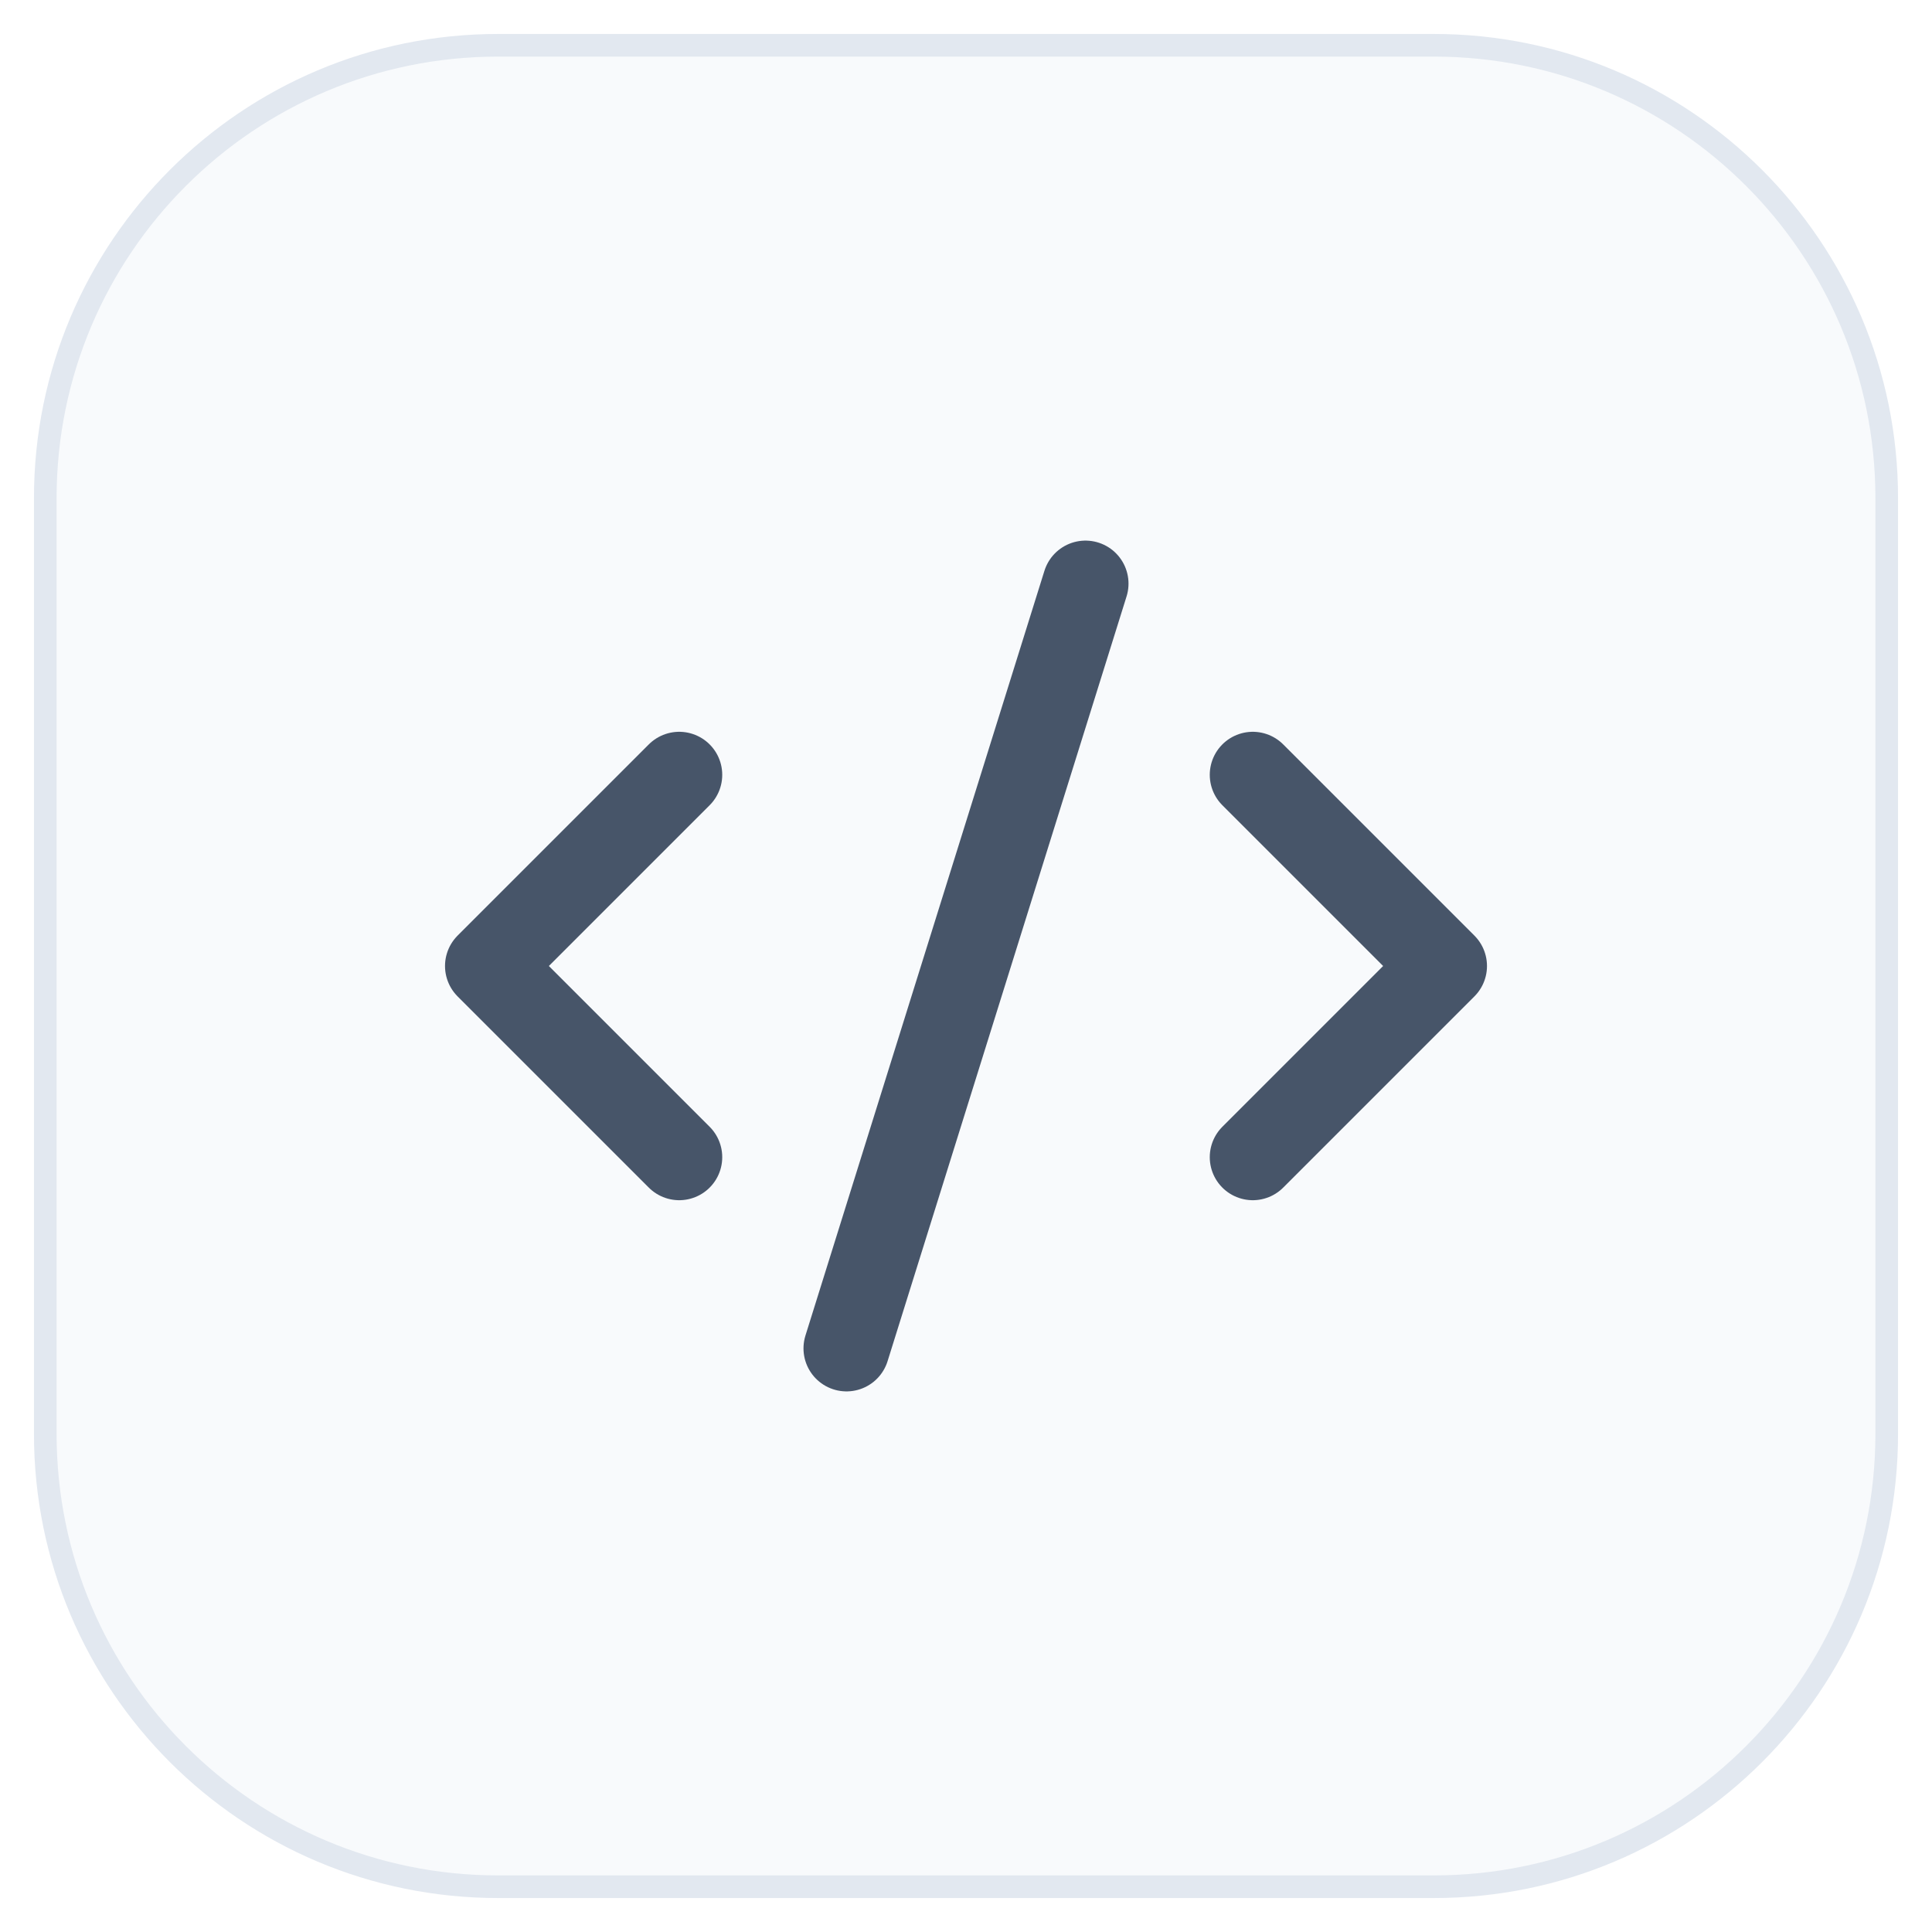
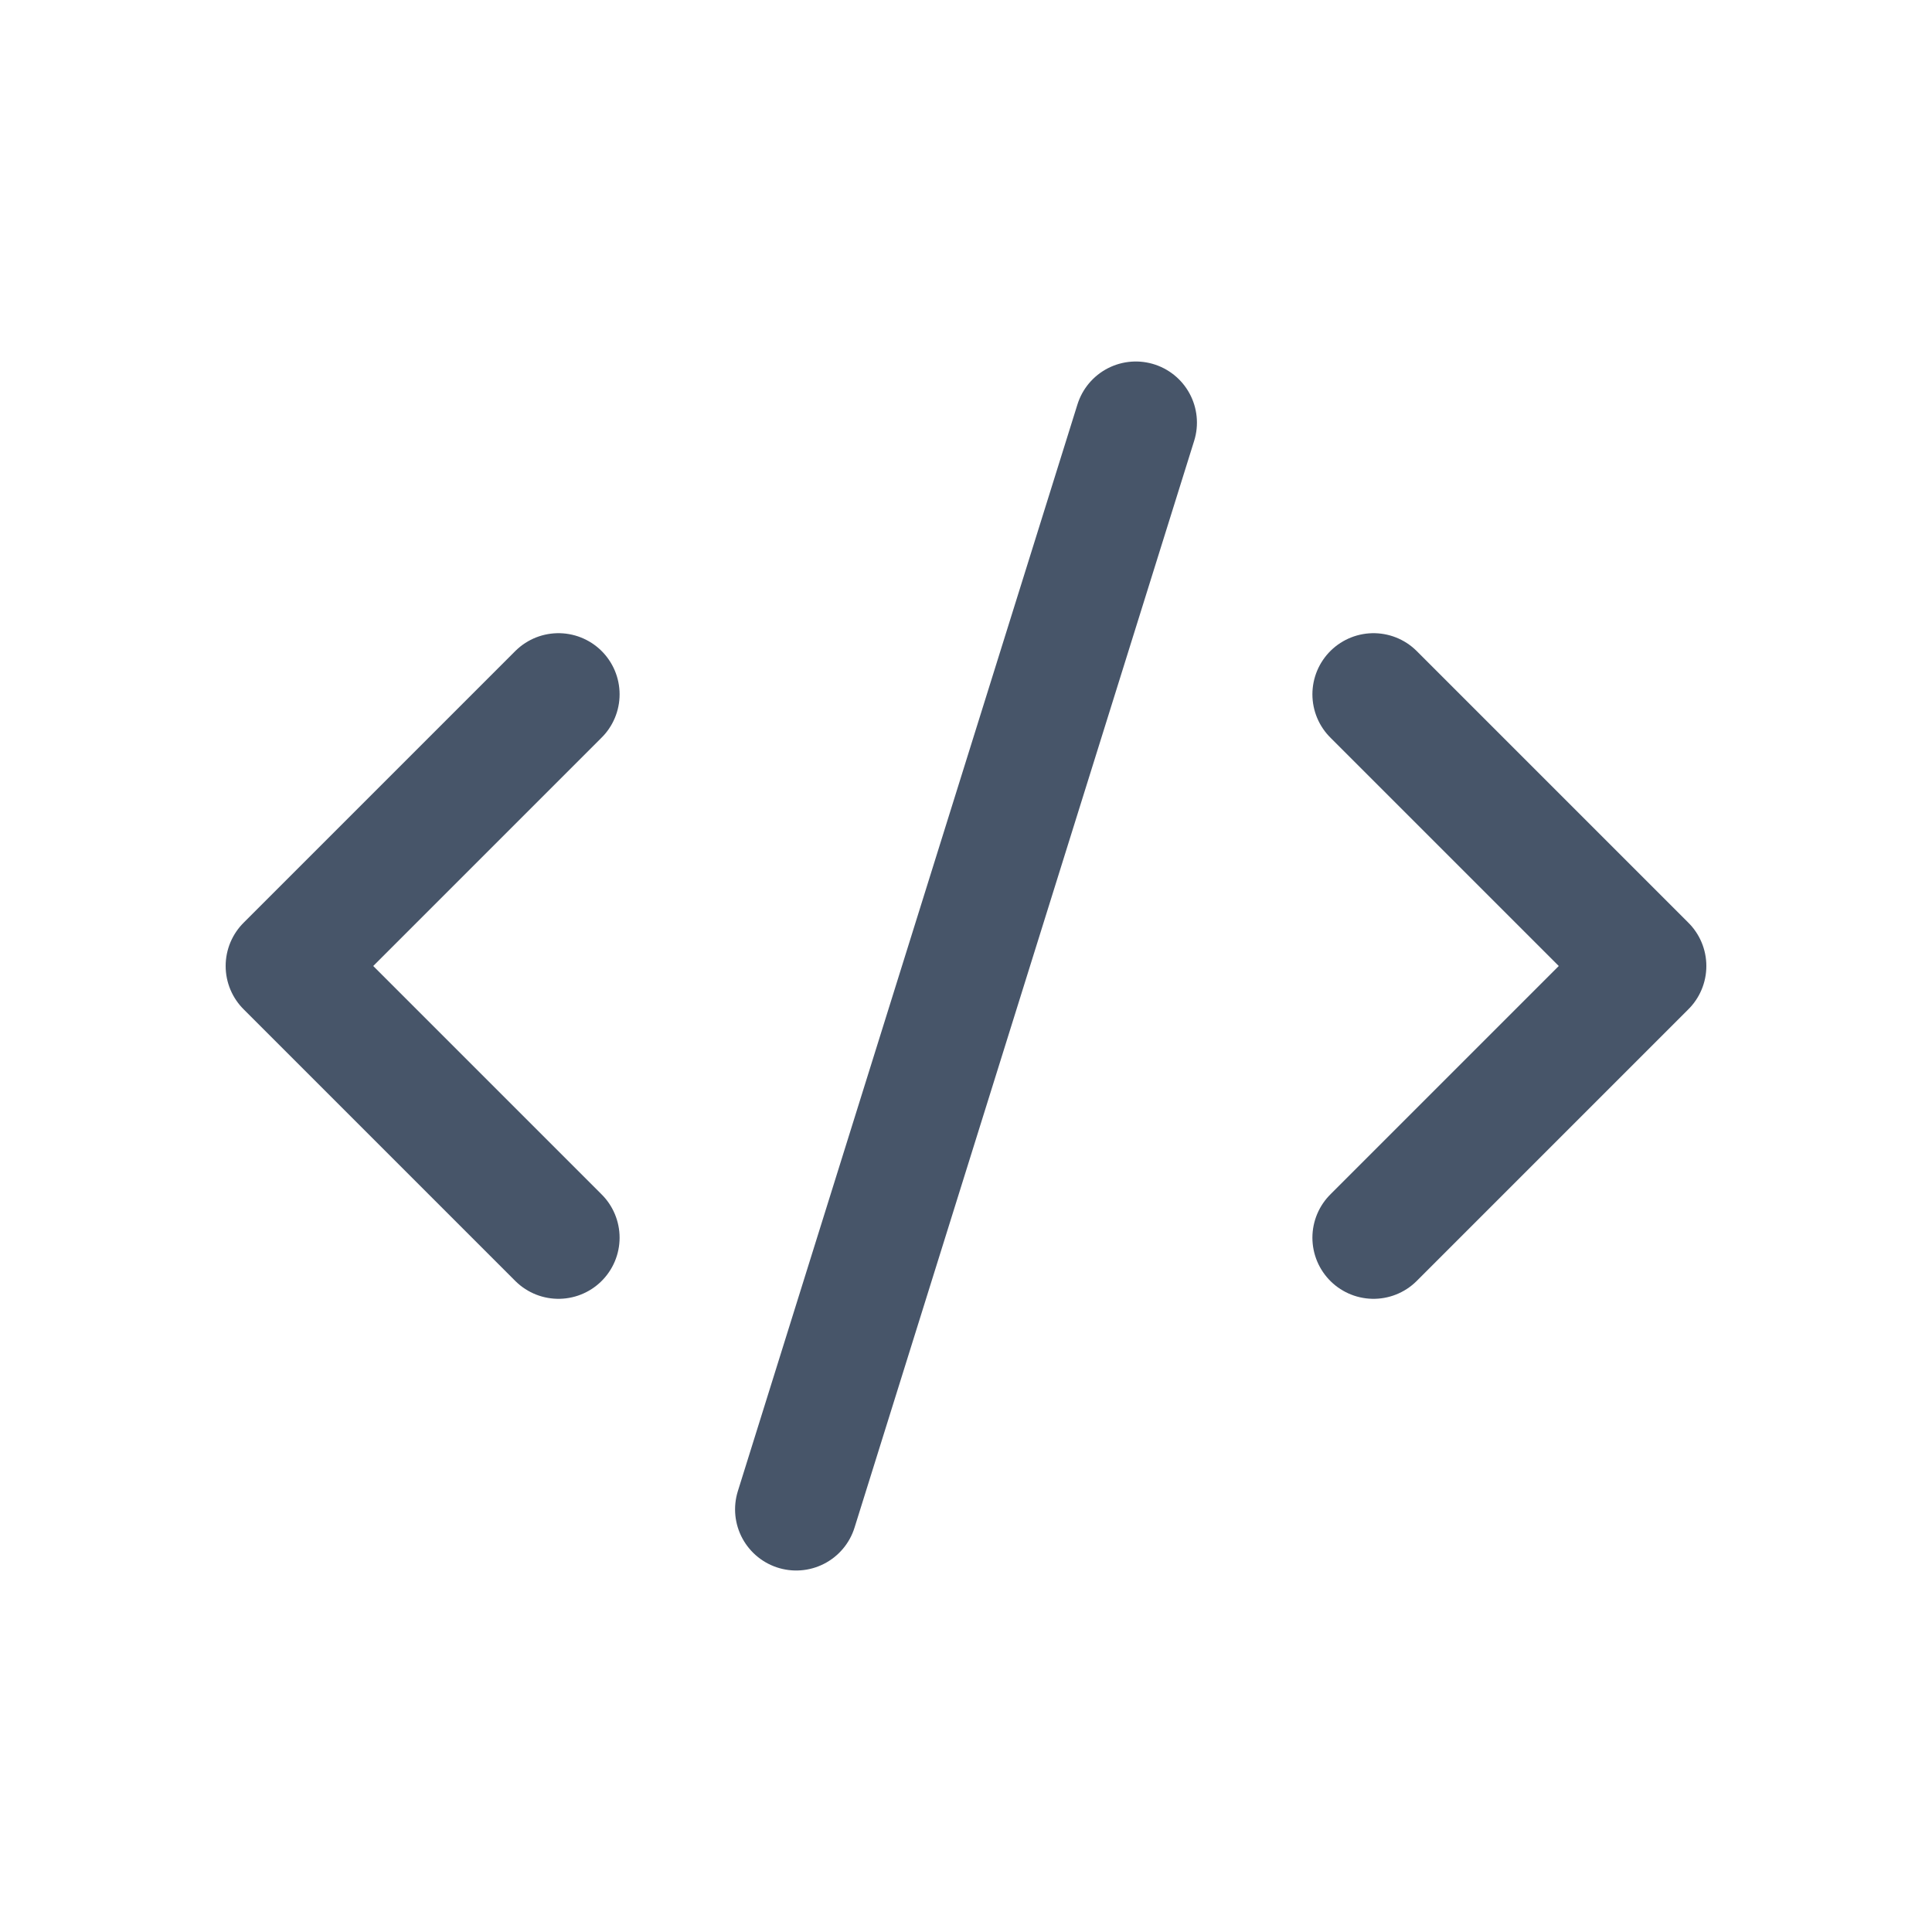
<svg xmlns="http://www.w3.org/2000/svg" width="128" height="128" viewBox="0 0 128 128">
-   <rect x="3" y="3" width="122" height="122" rx="30" fill="#f8fafc" stroke="#e2e8f0" stroke-width="1.5" />
-   <svg width="76" height="76" viewBox="0 0 24 24" fill="none" stroke="#475569" stroke-width="1.8" stroke-linecap="round" stroke-linejoin="round" x="26" y="26" preserveAspectRatio="xMidYMid meet">
+   <svg width="108" height="108" viewBox="0 0 24 24" fill="none" stroke="#475569" stroke-width="1.8" stroke-linecap="round" stroke-linejoin="round" x="10" y="10" preserveAspectRatio="xMidYMid meet">
    <path d="m18 16 4-4-4-4" />
    <path d="m6 8-4 4 4 4" />
    <path d="m14.5 4-5 16" />
  </svg>
</svg>
